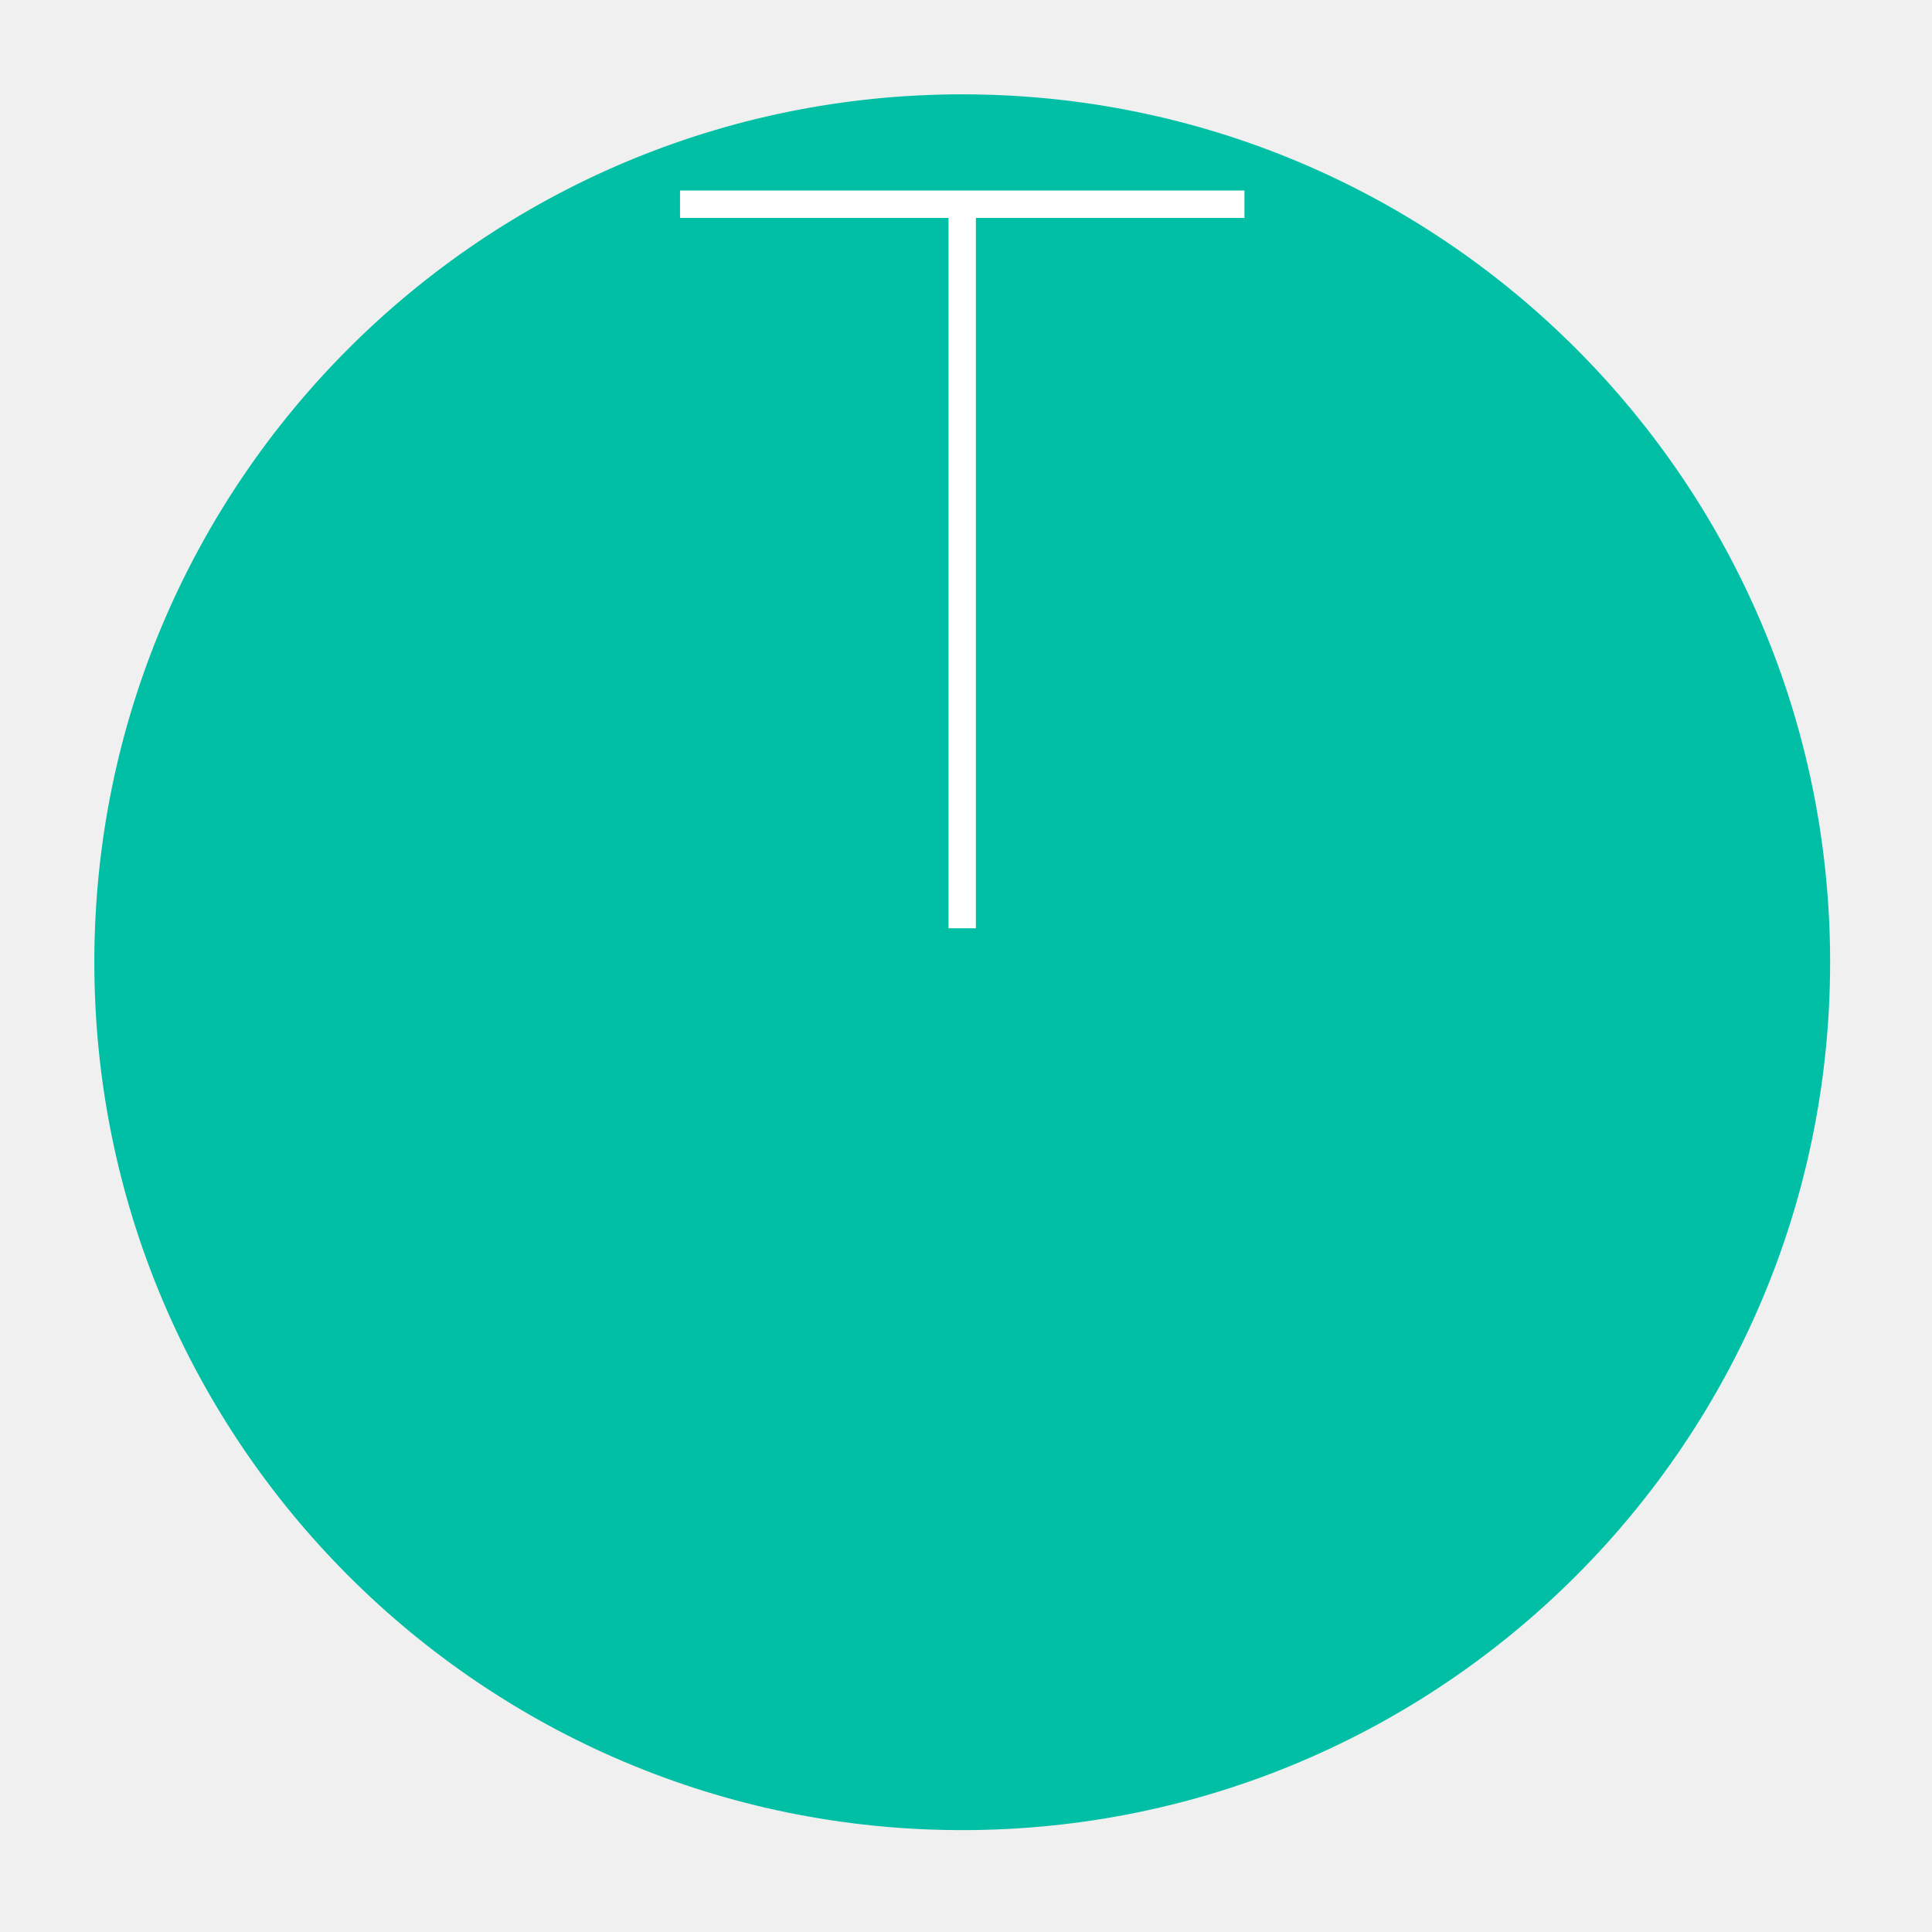
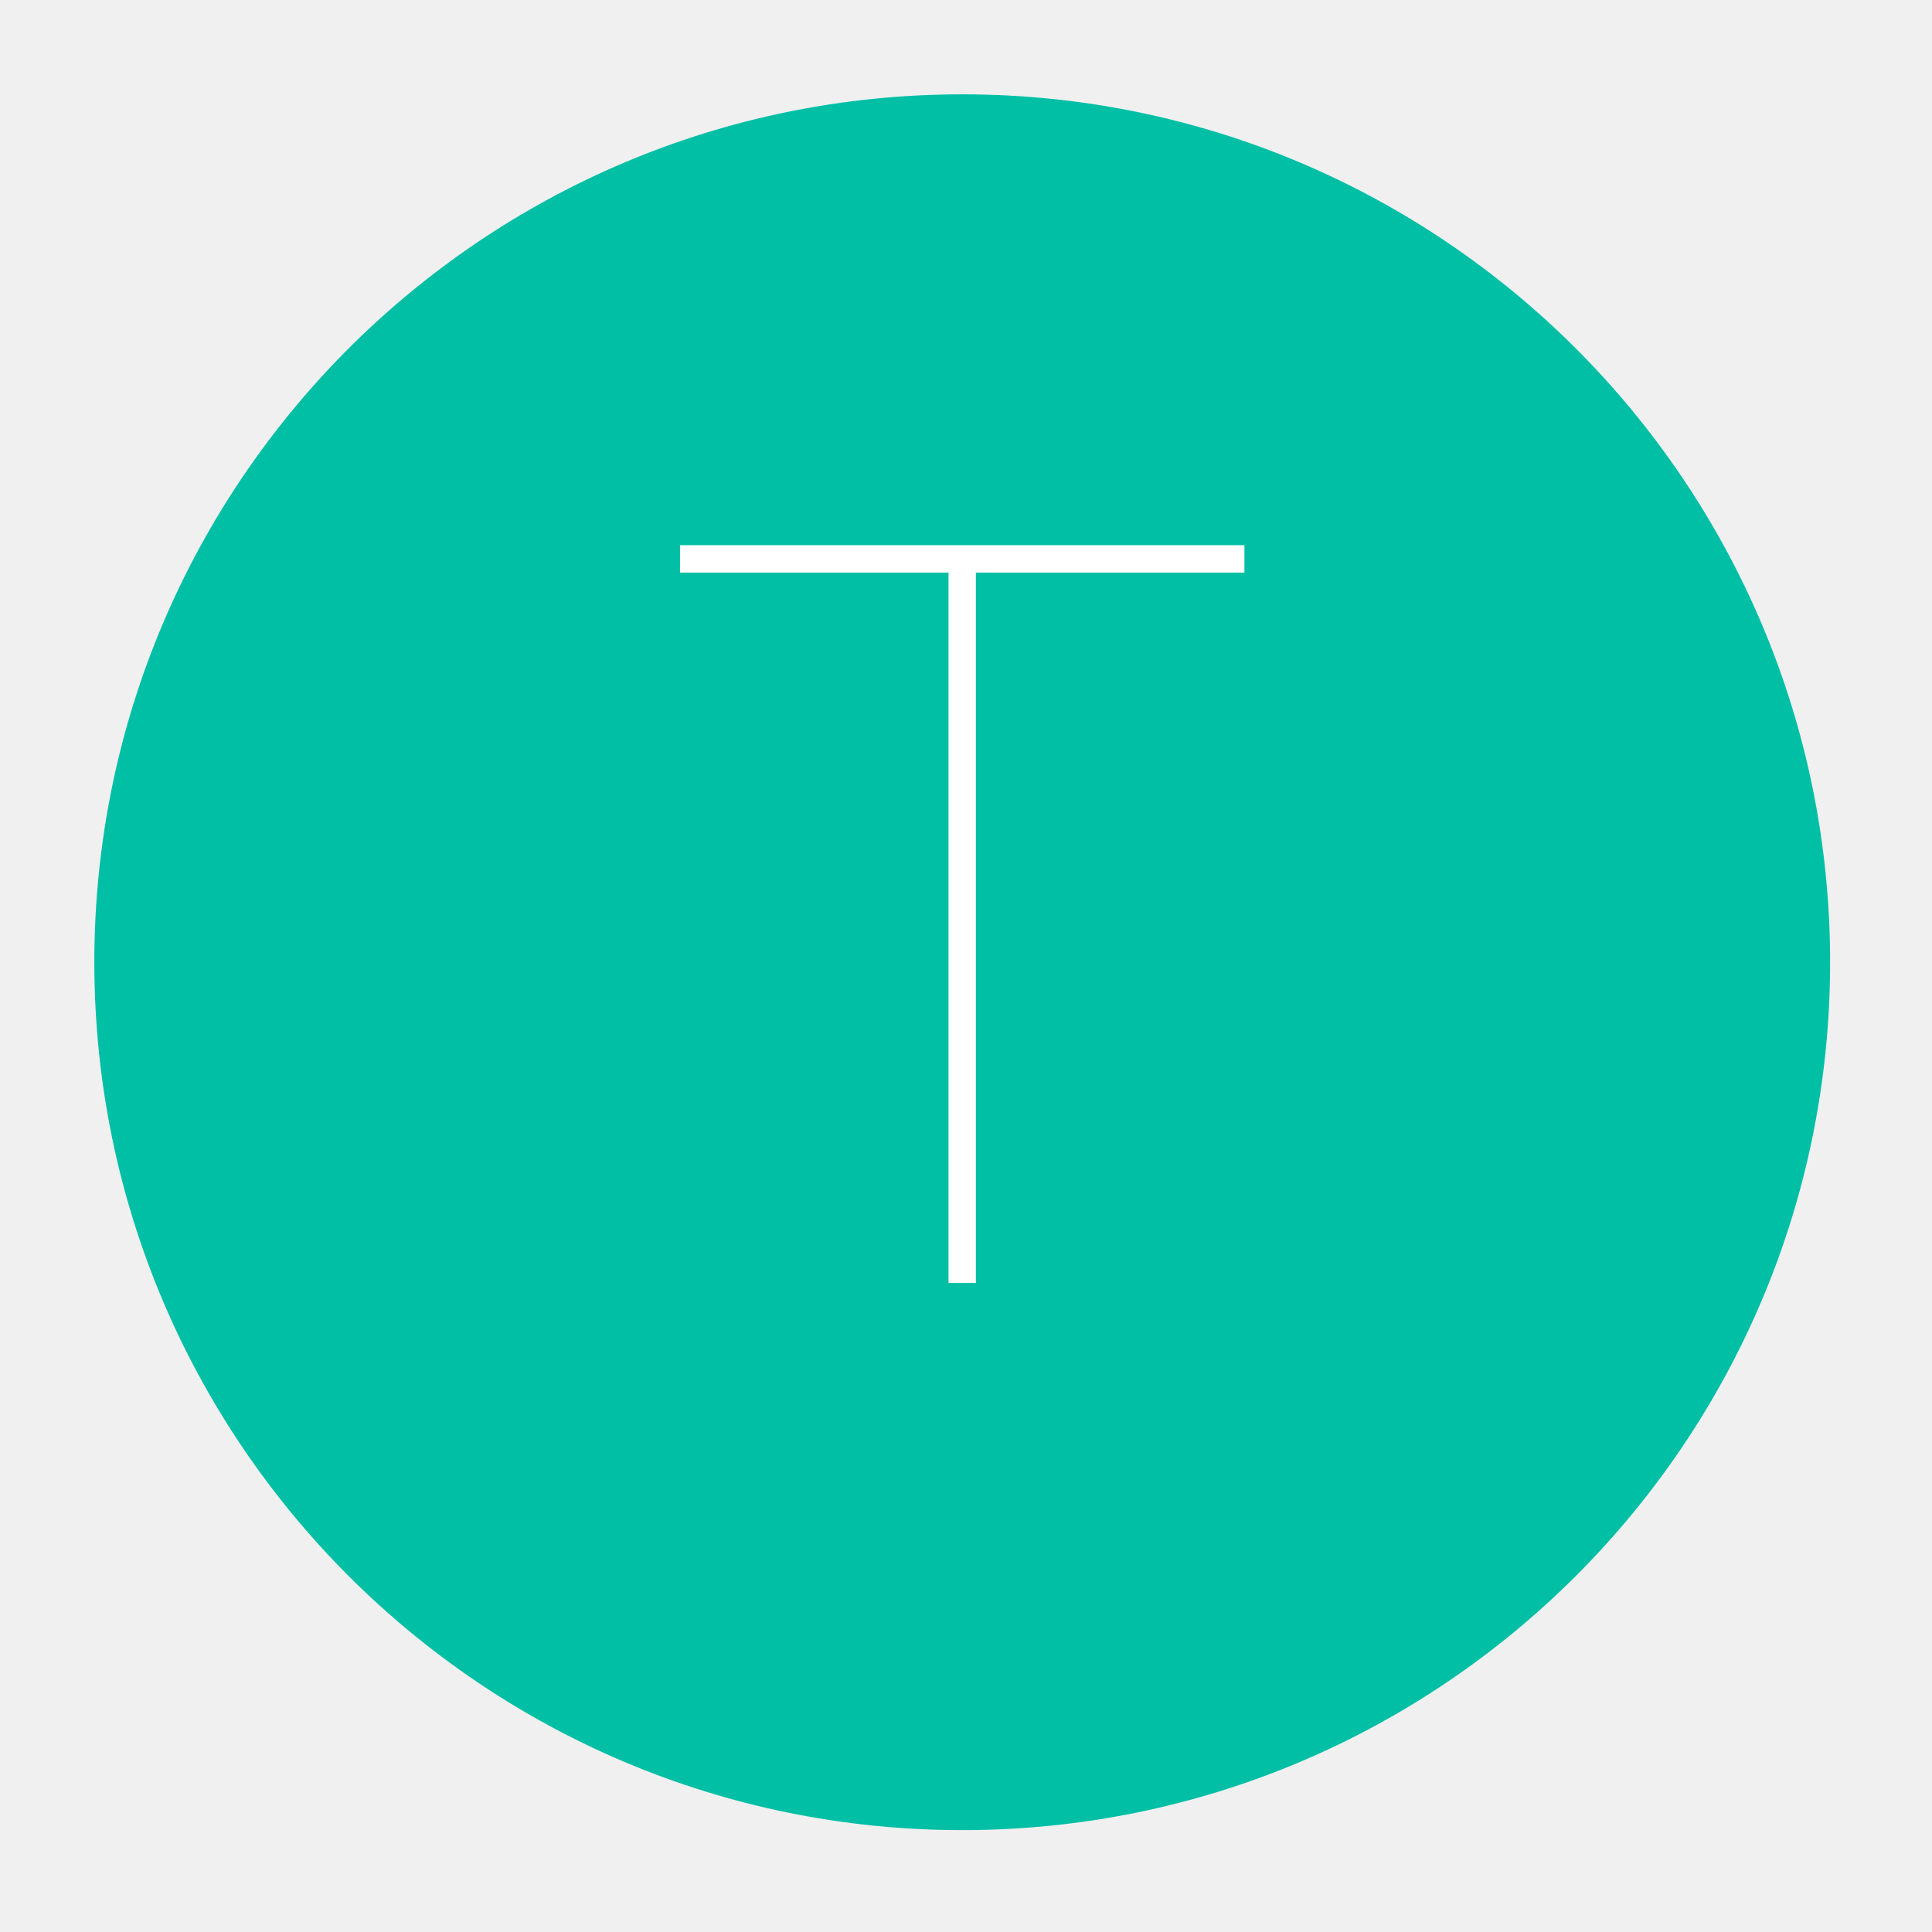
<svg xmlns="http://www.w3.org/2000/svg" width="532" height="532" viewBox="0 0 512 512">
  <circle cx="255" cy="255" r="230" fill="#00bfa5" />
-   <text x="255" y="246" alignment-baseline="central" text-anchor="middle" fill="#fff" font-size="275" font-weight="100" font-family="Roboto">T</text>
+   <text x="255" y="246" dominant-baseline="central" text-anchor="middle" fill="#fff" font-size="275" font-weight="100" font-family="Roboto">T</text>
</svg>
